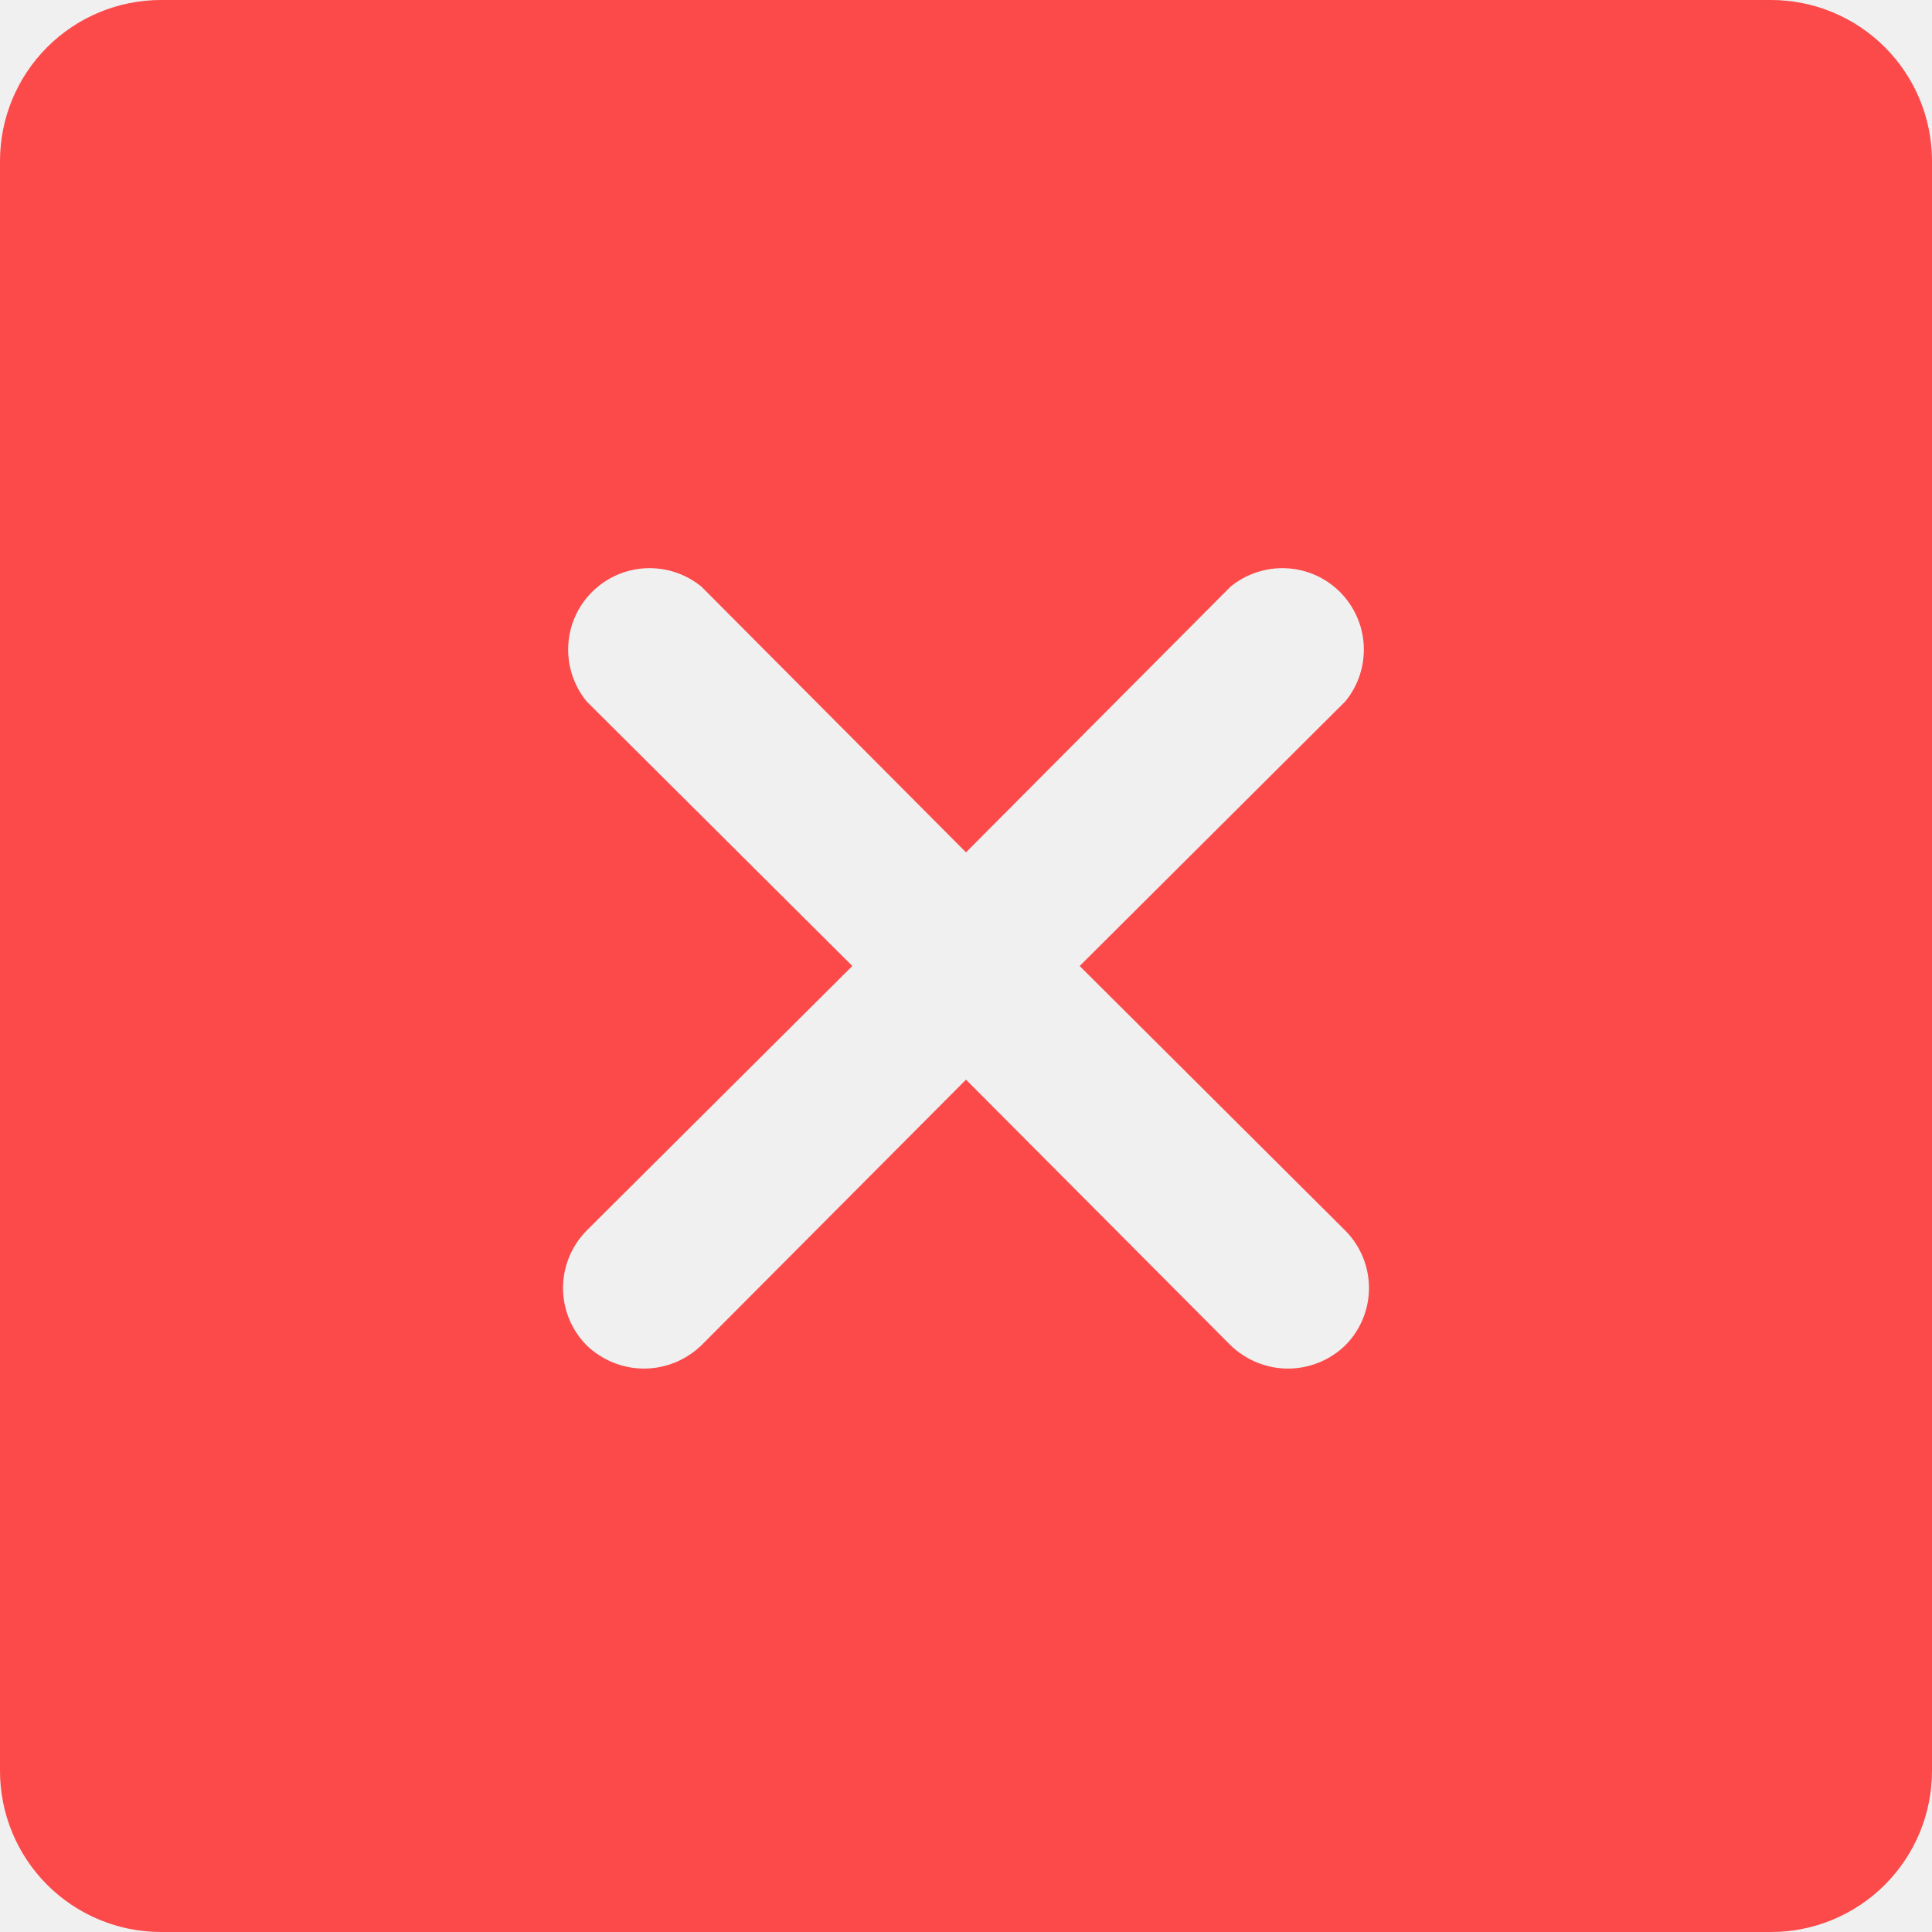
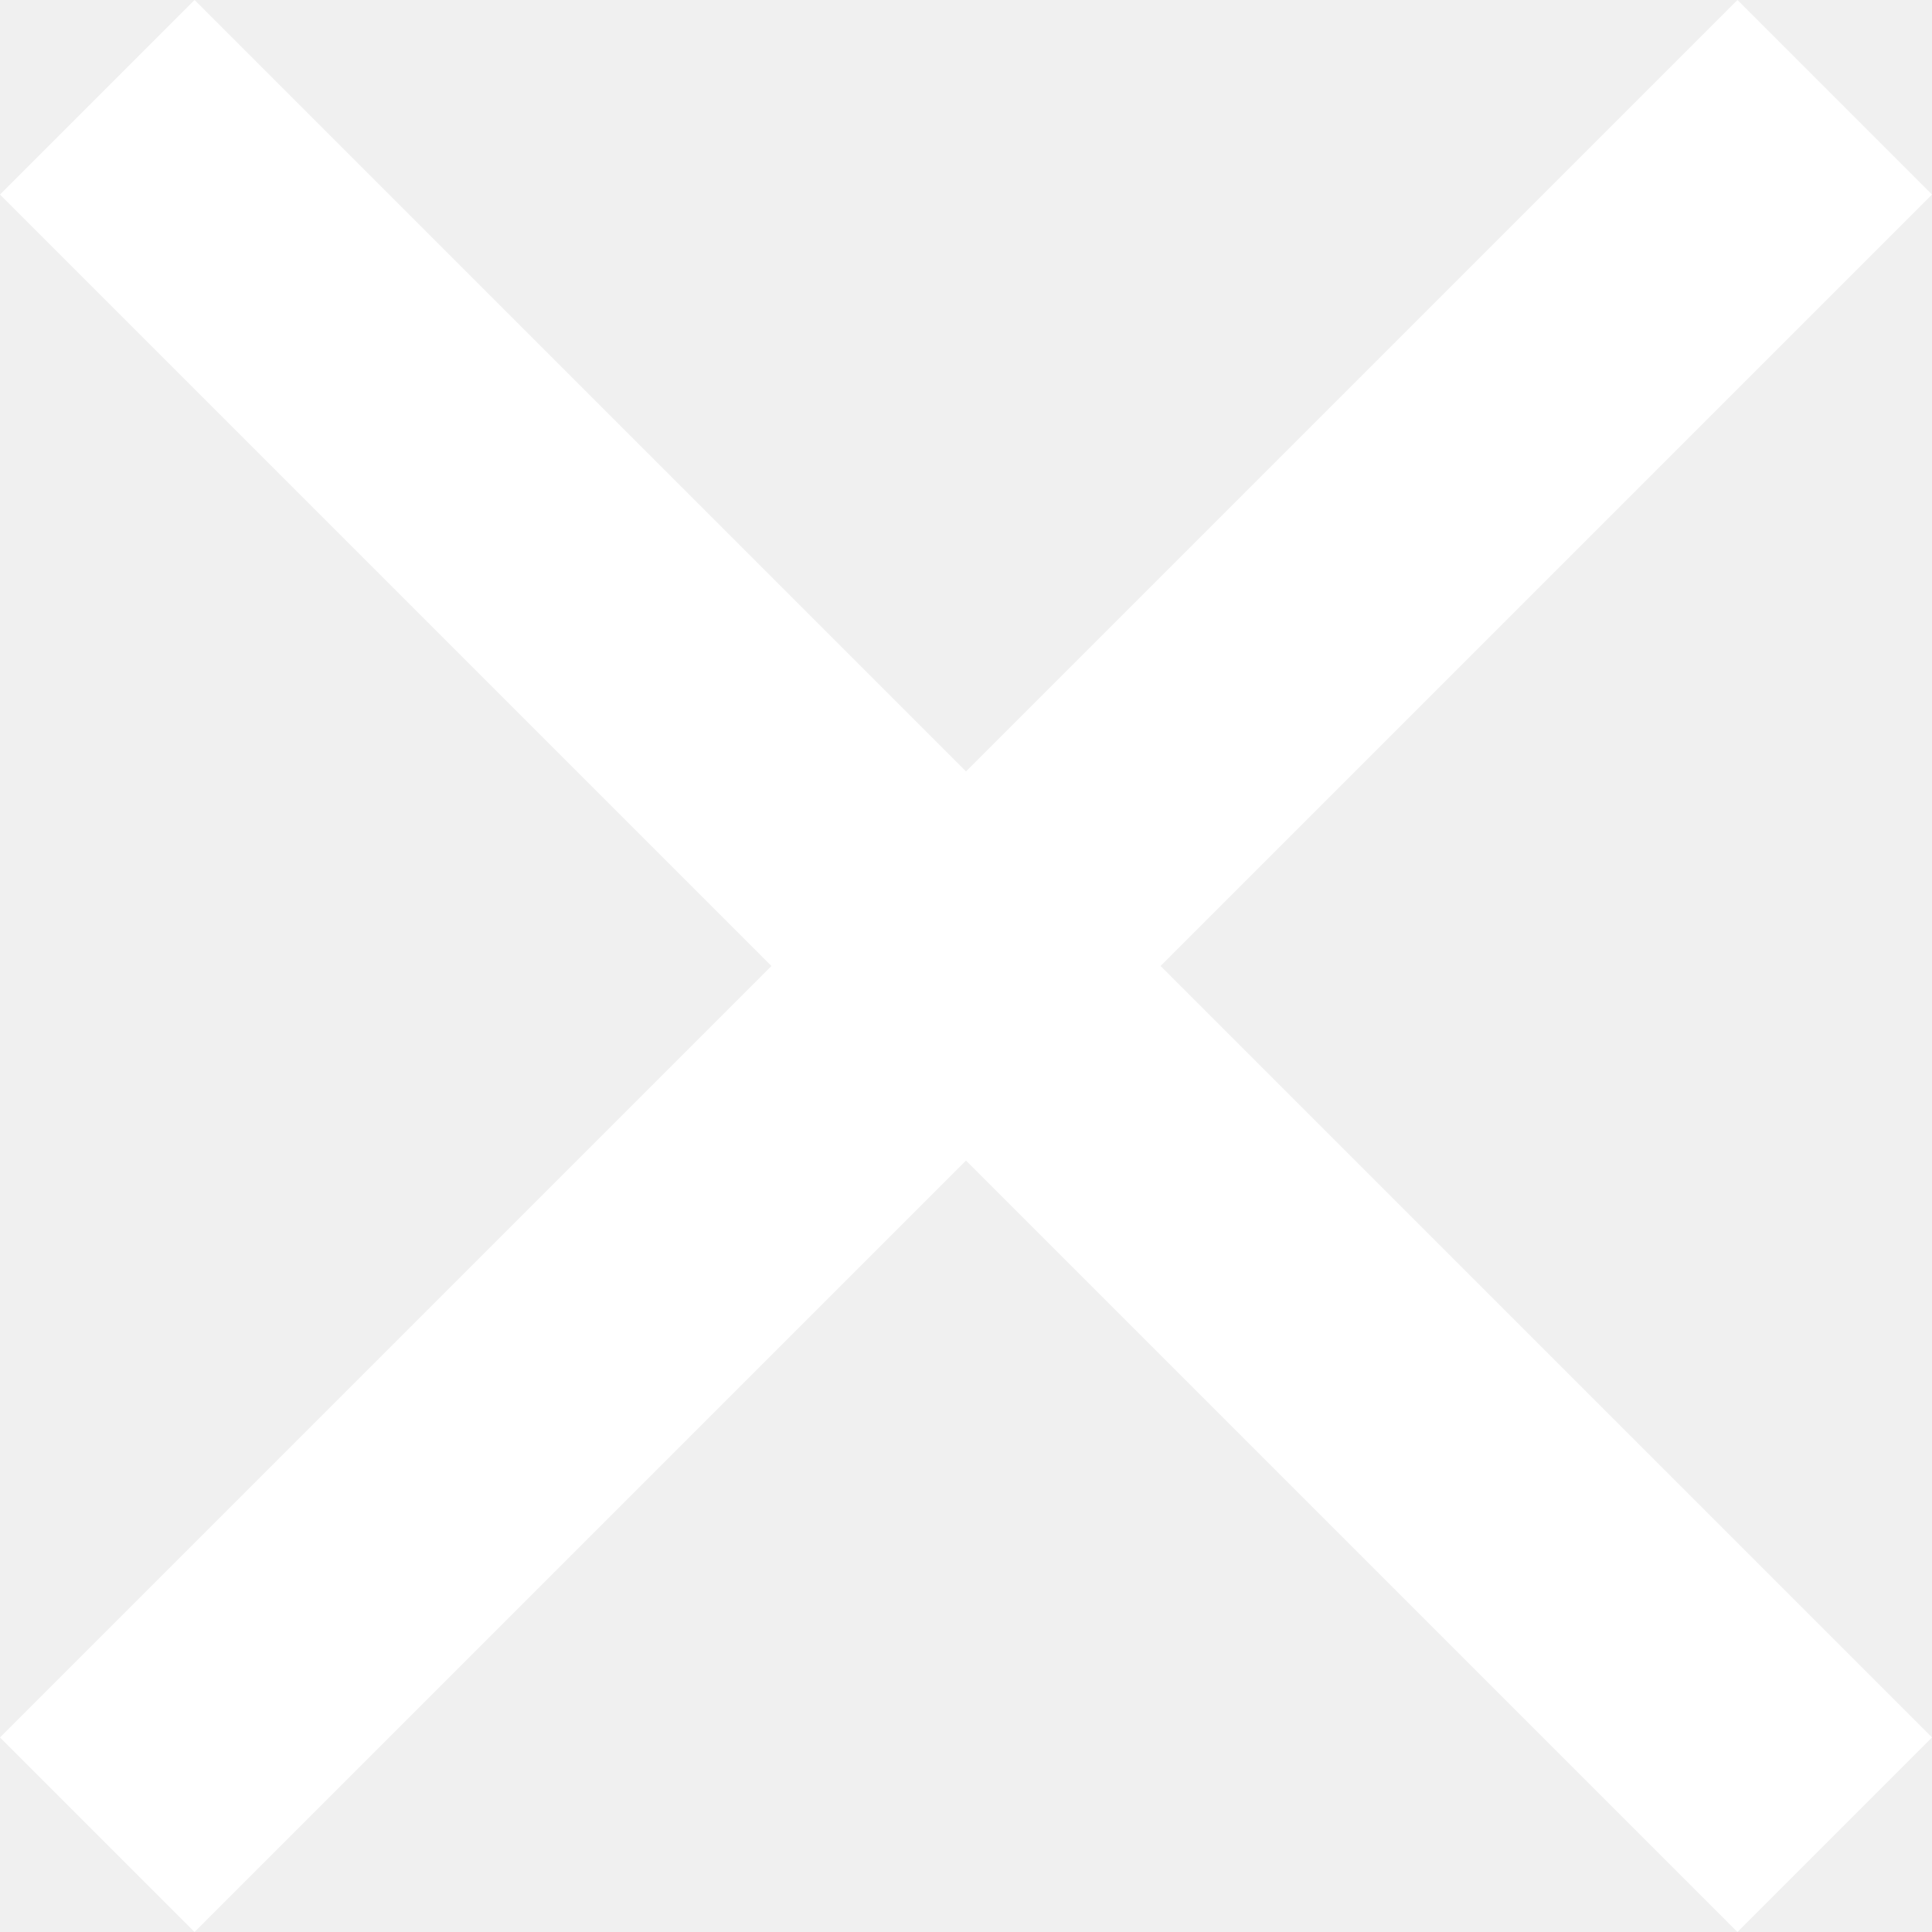
- <svg xmlns="http://www.w3.org/2000/svg" width="24" height="24" viewBox="0 0 24 24" fill="none">
-   <path d="M22 0H2C1.47 0 0.961 0.211 0.586 0.586C0.211 0.961 0 1.47 0 2V22C0 22.53 0.211 23.039 0.586 23.414C0.961 23.789 1.47 24 2 24H22C22.53 24 23.039 23.789 23.414 23.414C23.789 23.039 24 22.53 24 22V2C24 1.47 23.789 0.961 23.414 0.586C23.039 0.211 22.53 0 22 0ZM16.712 15.287C16.9 15.477 17.006 15.733 17.006 16C17.006 16.267 16.9 16.523 16.712 16.712C16.521 16.897 16.266 17.001 16 17.001C15.734 17.001 15.479 16.897 15.287 16.712L12 13.412L8.713 16.712C8.521 16.897 8.266 17.001 8 17.001C7.734 17.001 7.479 16.897 7.287 16.712C7.1 16.523 6.994 16.267 6.994 16C6.994 15.733 7.1 15.477 7.287 15.287L10.588 12L7.287 8.713C7.128 8.518 7.047 8.272 7.059 8.02C7.071 7.769 7.176 7.532 7.354 7.354C7.532 7.176 7.769 7.071 8.02 7.059C8.272 7.047 8.518 7.128 8.713 7.287L12 10.588L15.287 7.287C15.482 7.128 15.729 7.047 15.979 7.059C16.231 7.071 16.468 7.176 16.646 7.354C16.823 7.532 16.929 7.769 16.941 8.02C16.953 8.272 16.872 8.518 16.712 8.713L13.412 12L16.712 15.287Z" fill="#FD3838" fill-opacity="0.9" />
+ <svg xmlns="http://www.w3.org/2000/svg" width="10" height="10" viewBox="0 0 10 10" fill="none">
+   <path d="M10 1.007L8.993 0L5 3.993L1.007 0L0 1.007L3.993 5L0 8.993L1.007 10L5 6.007L8.993 10L10 8.993L6.007 5L10 1.007Z" fill="white" />
</svg>
